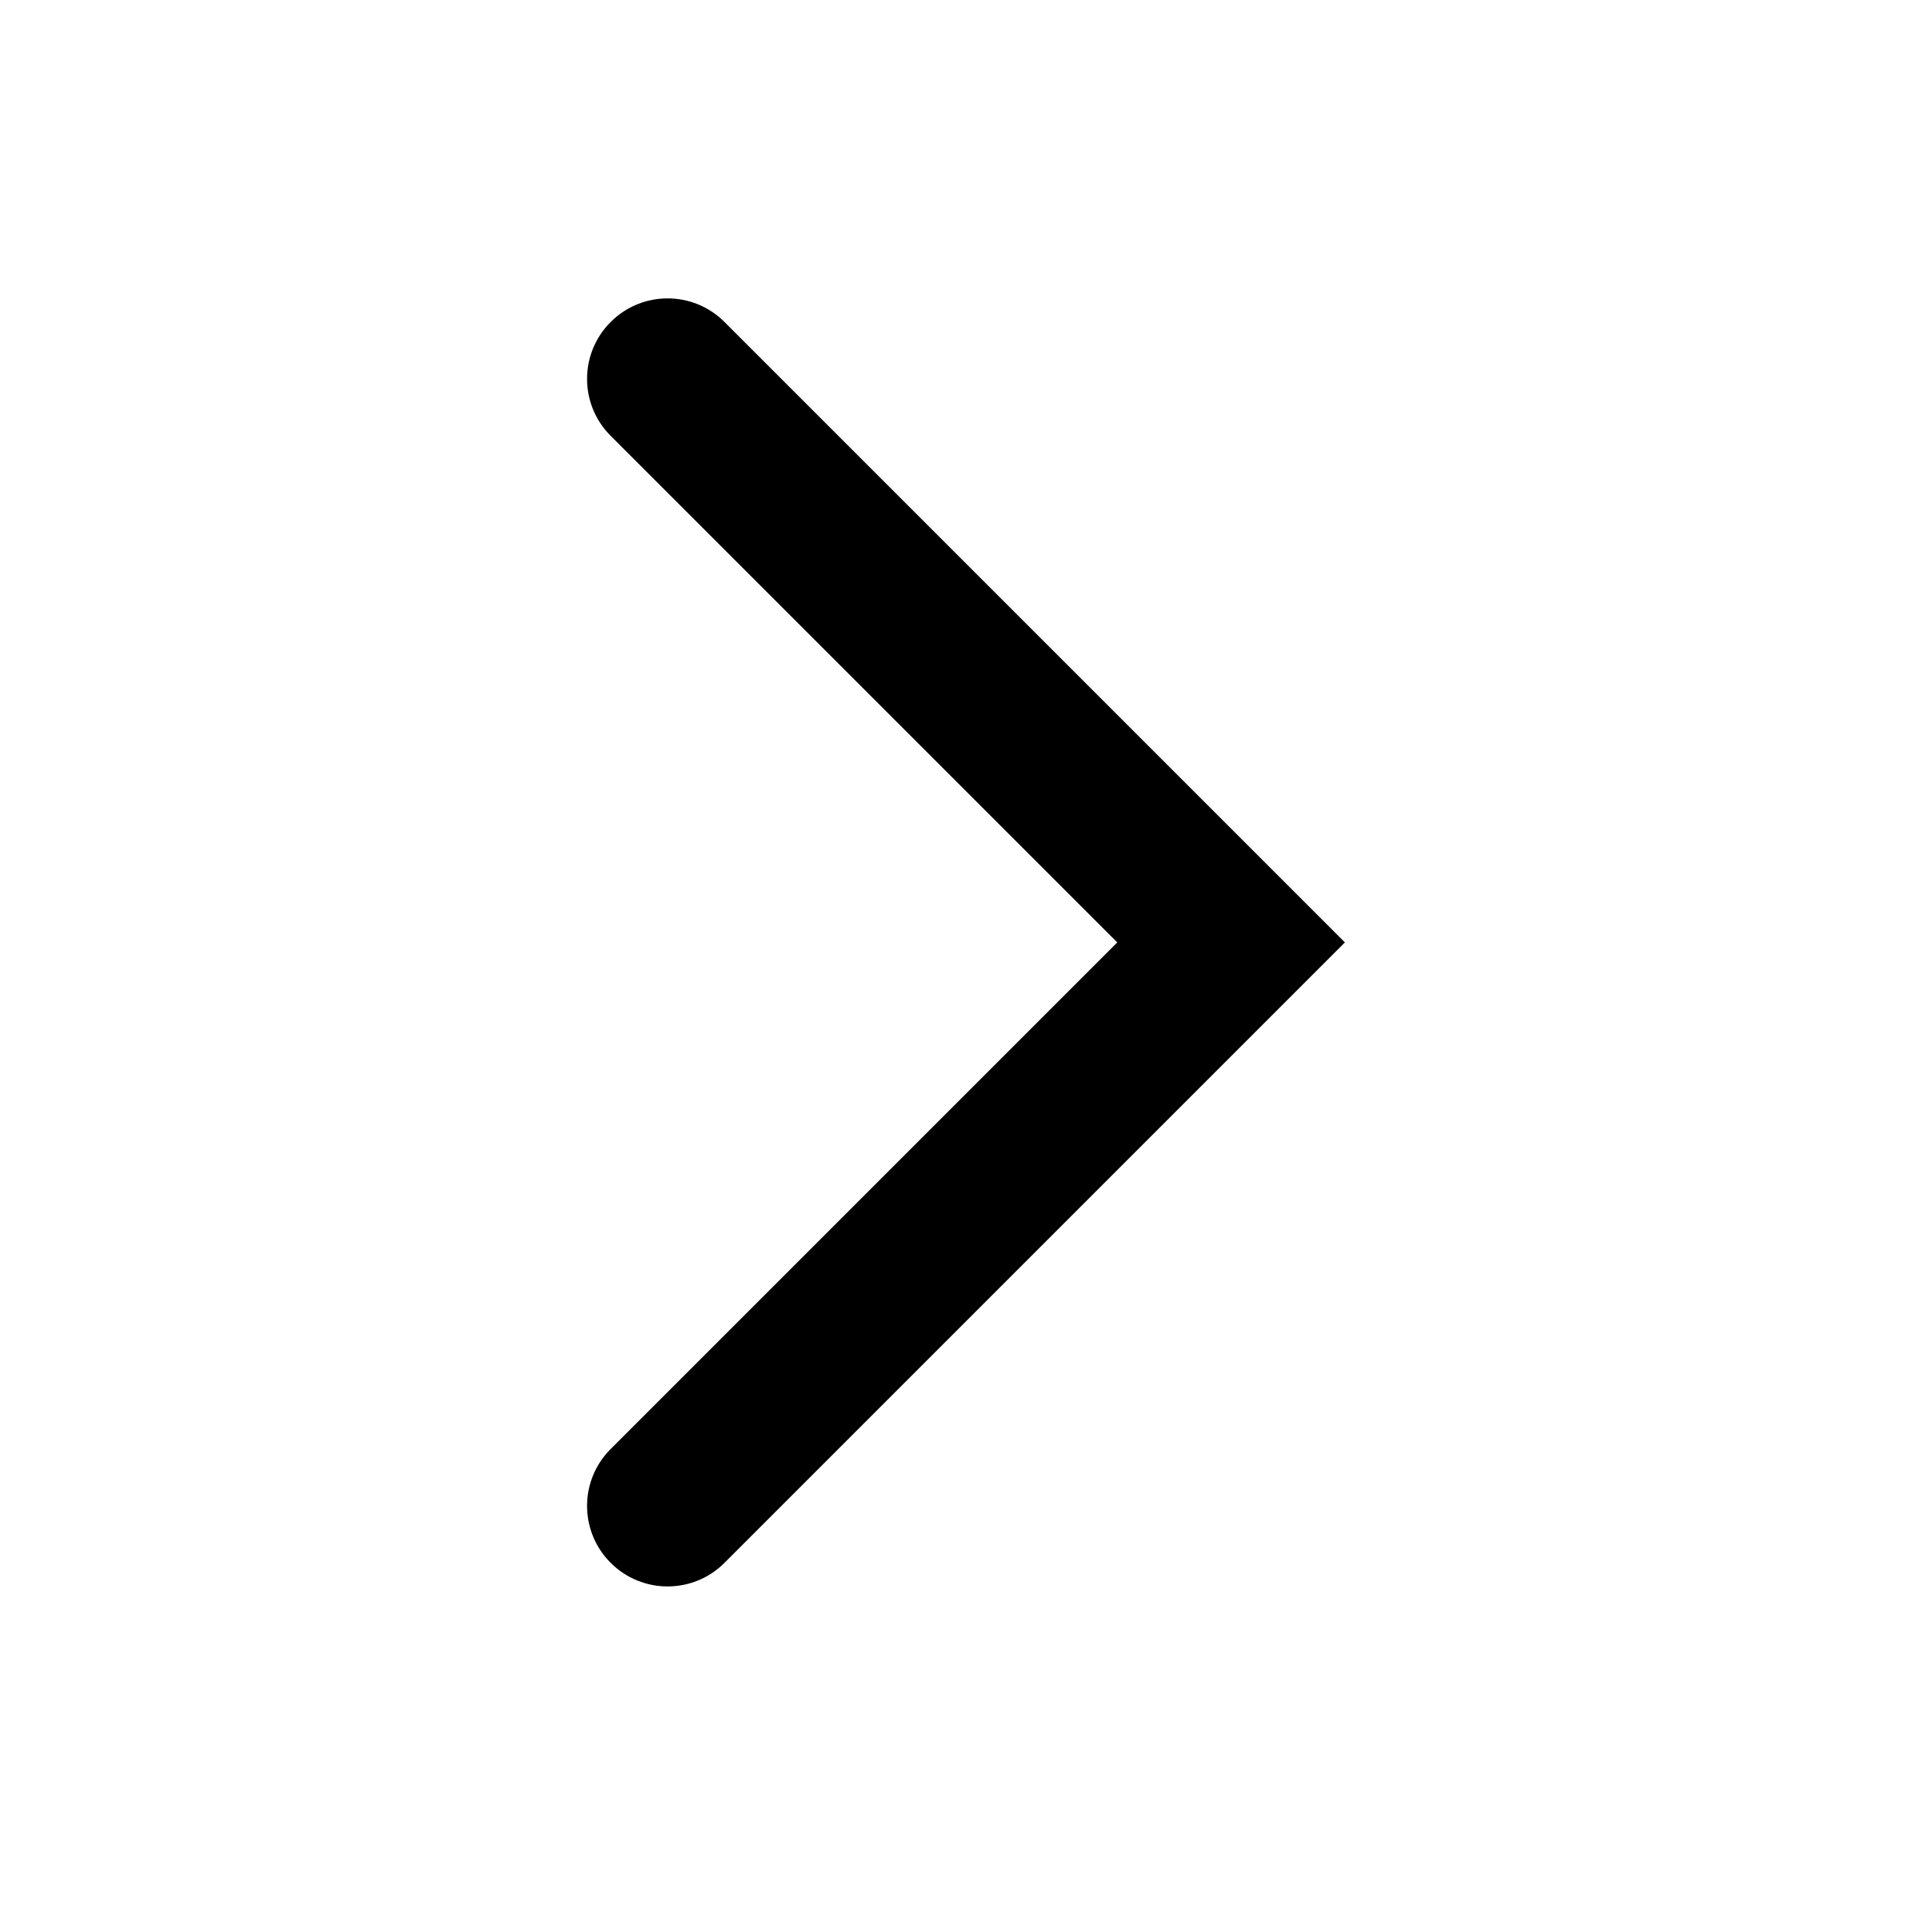
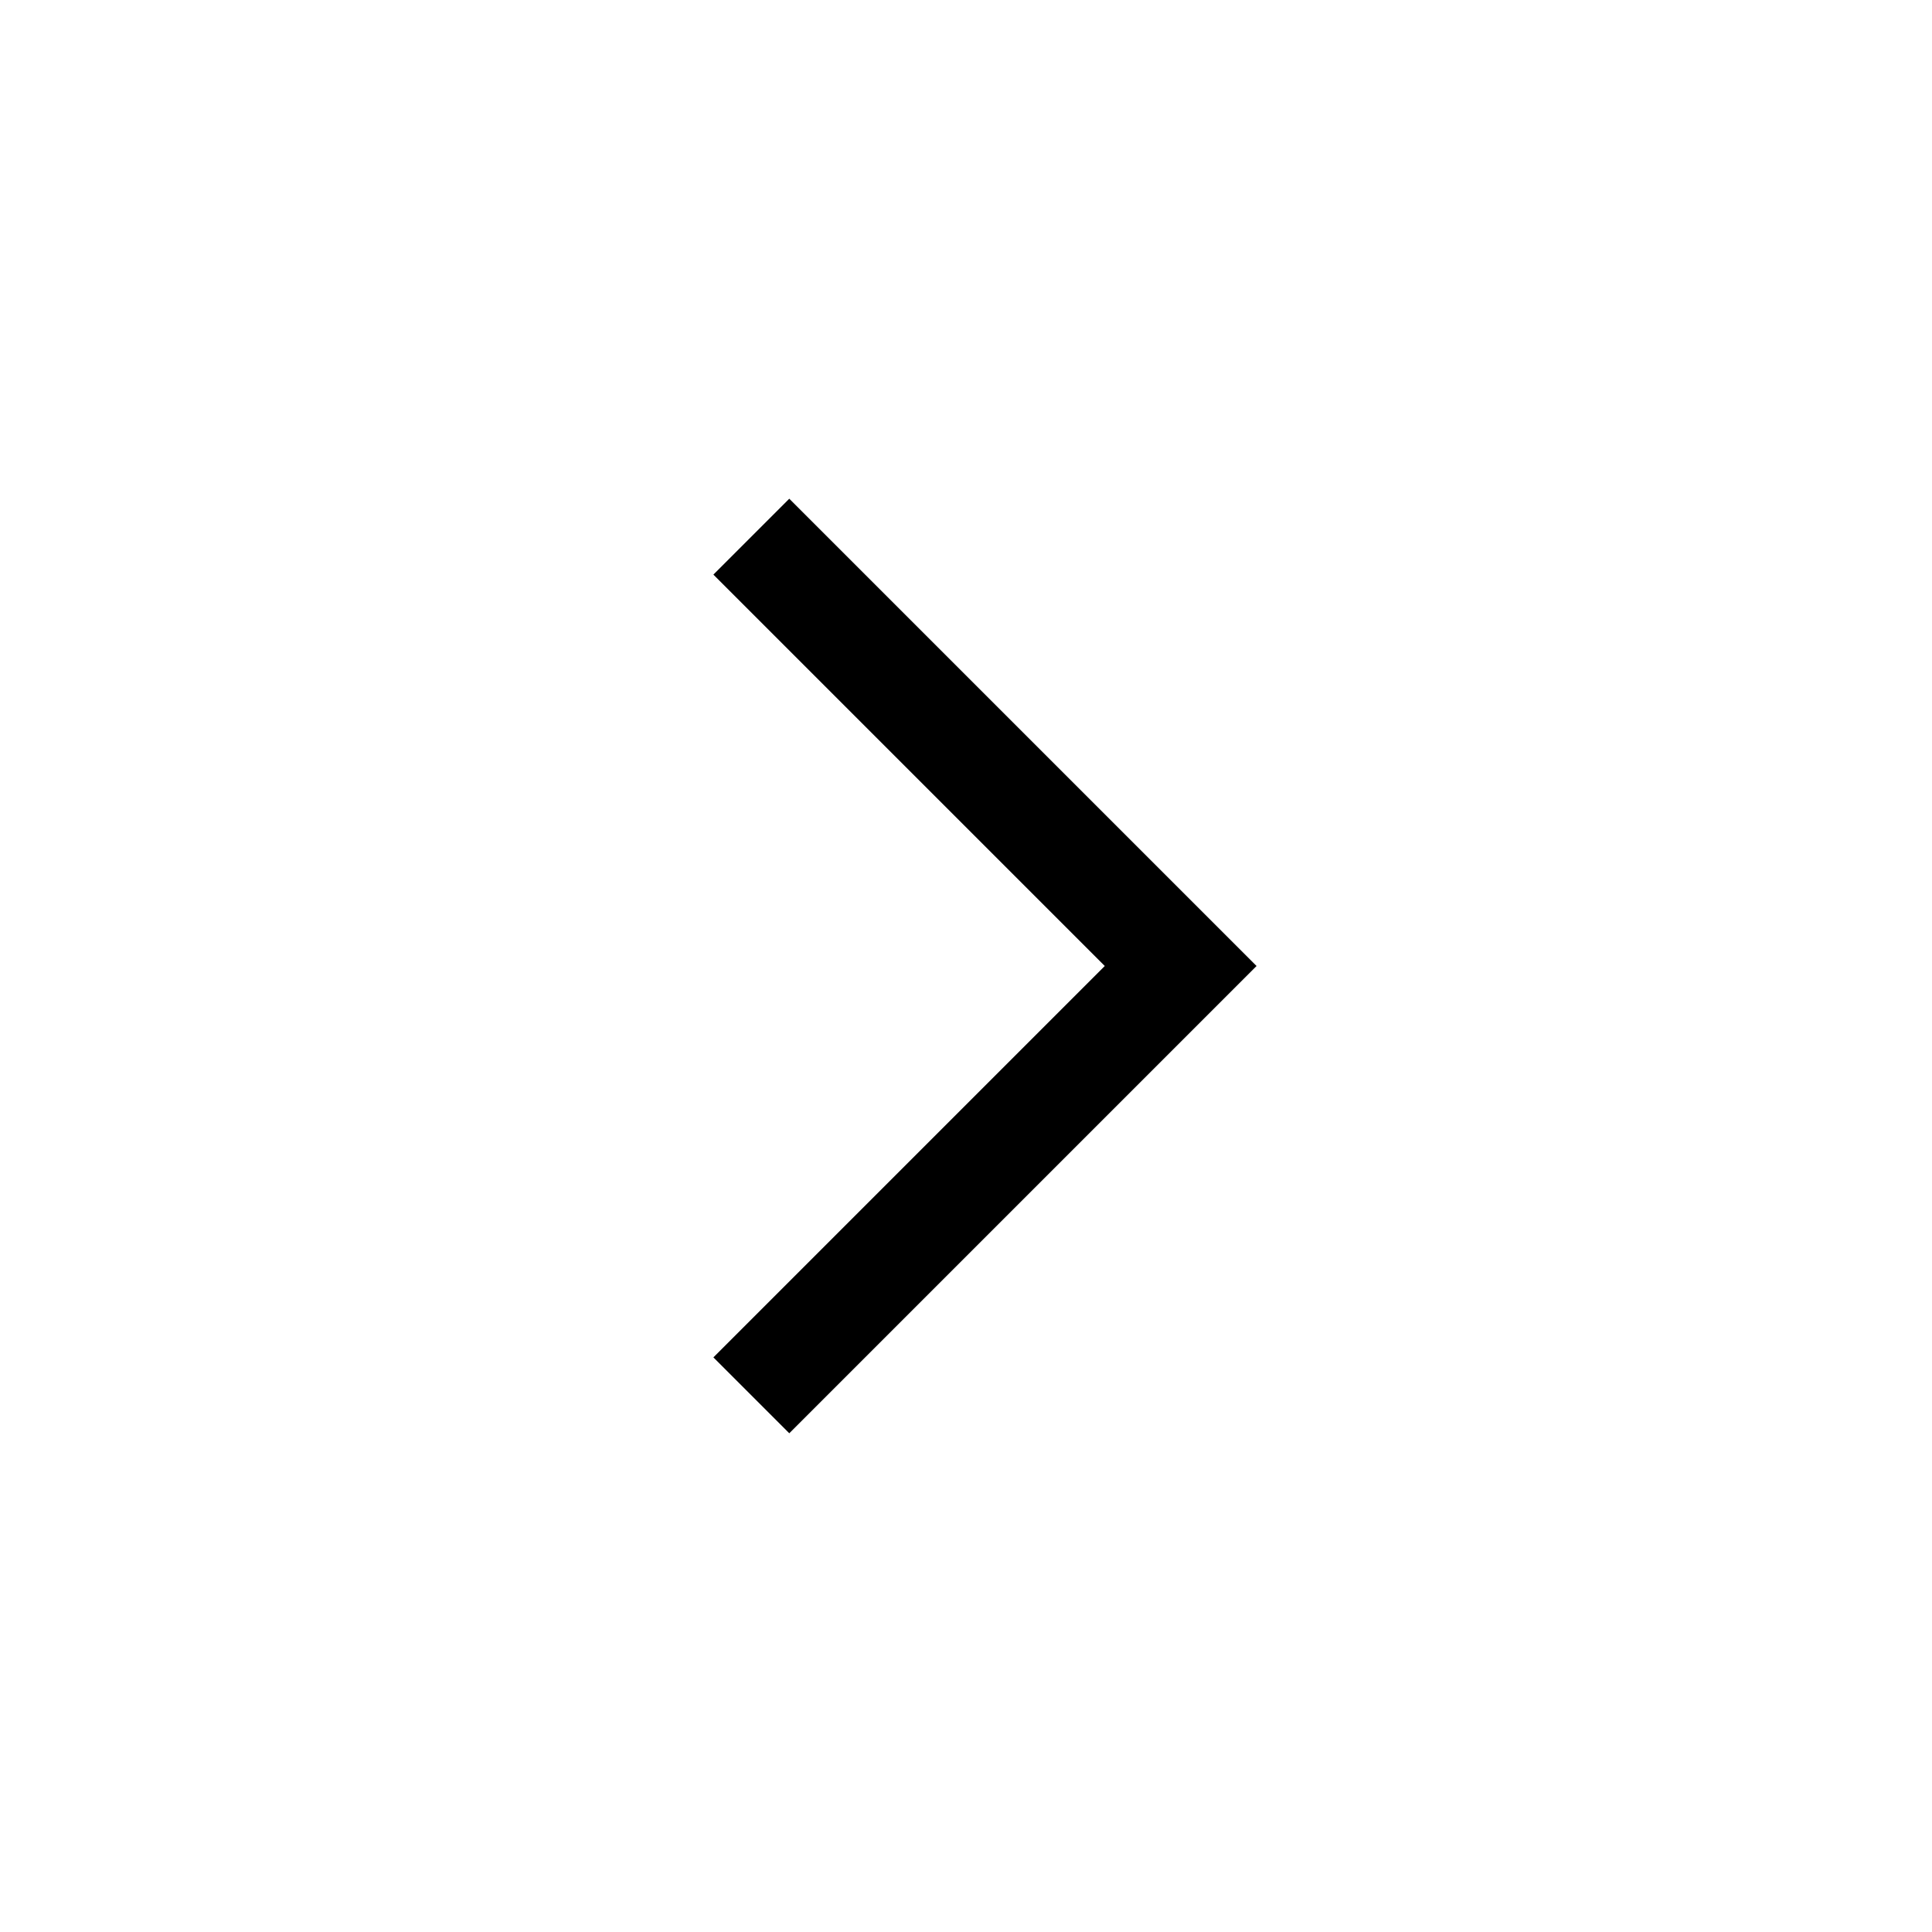
- <svg xmlns="http://www.w3.org/2000/svg" width="24" height="24" viewBox="0 0 24 24">
-   <path d="M18.293,7.293 C18.683,6.902 19.317,6.902 19.707,7.293 C20.098,7.683 20.098,8.317 19.707,8.707 L12,16.414 L4.293,8.707 C3.902,8.317 3.902,7.683 4.293,7.293 C4.683,6.902 5.317,6.902 5.707,7.293 L12,13.586 L18.293,7.293 Z" transform="rotate(-90 12 11.707)" />
+ <svg xmlns="http://www.w3.org/2000/svg" width="36" height="36" viewBox="0 0 36 36">
+   <polygon fill-rule="evenodd" points="14.707 26.707 13.293 25.293 20.586 18 13.293 10.707 14.707 9.293 23.414 18" />
</svg>
